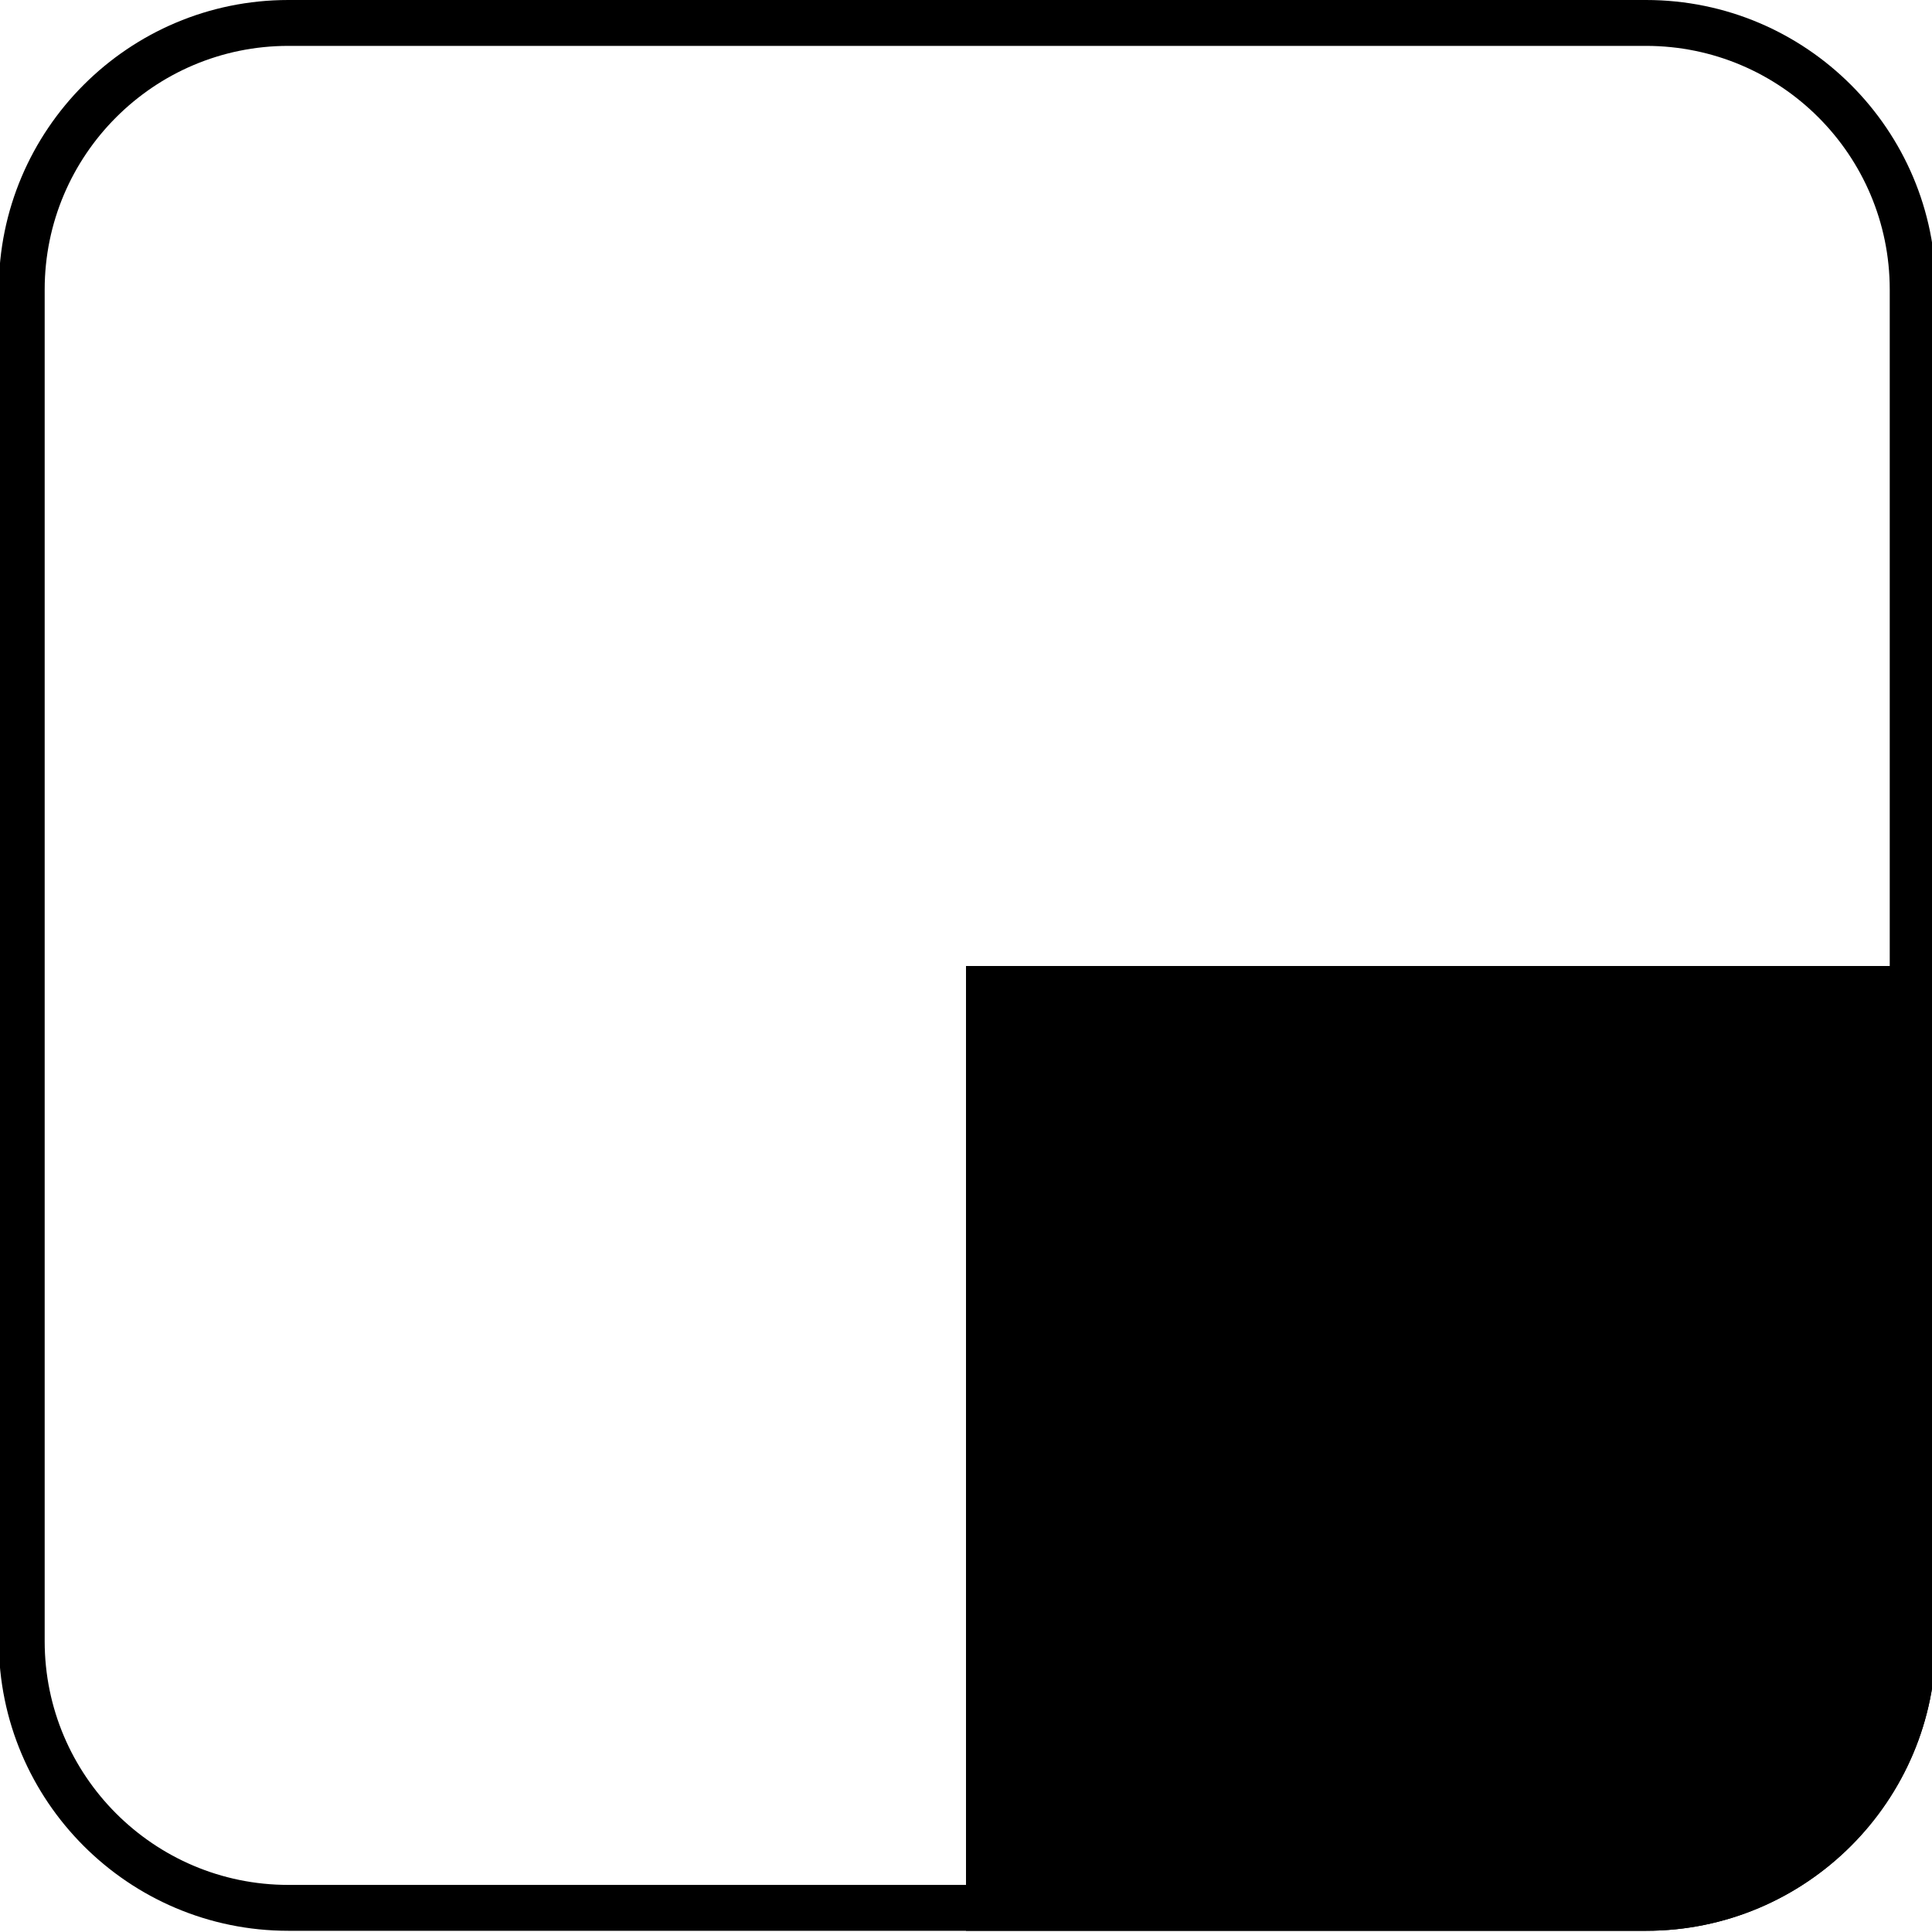
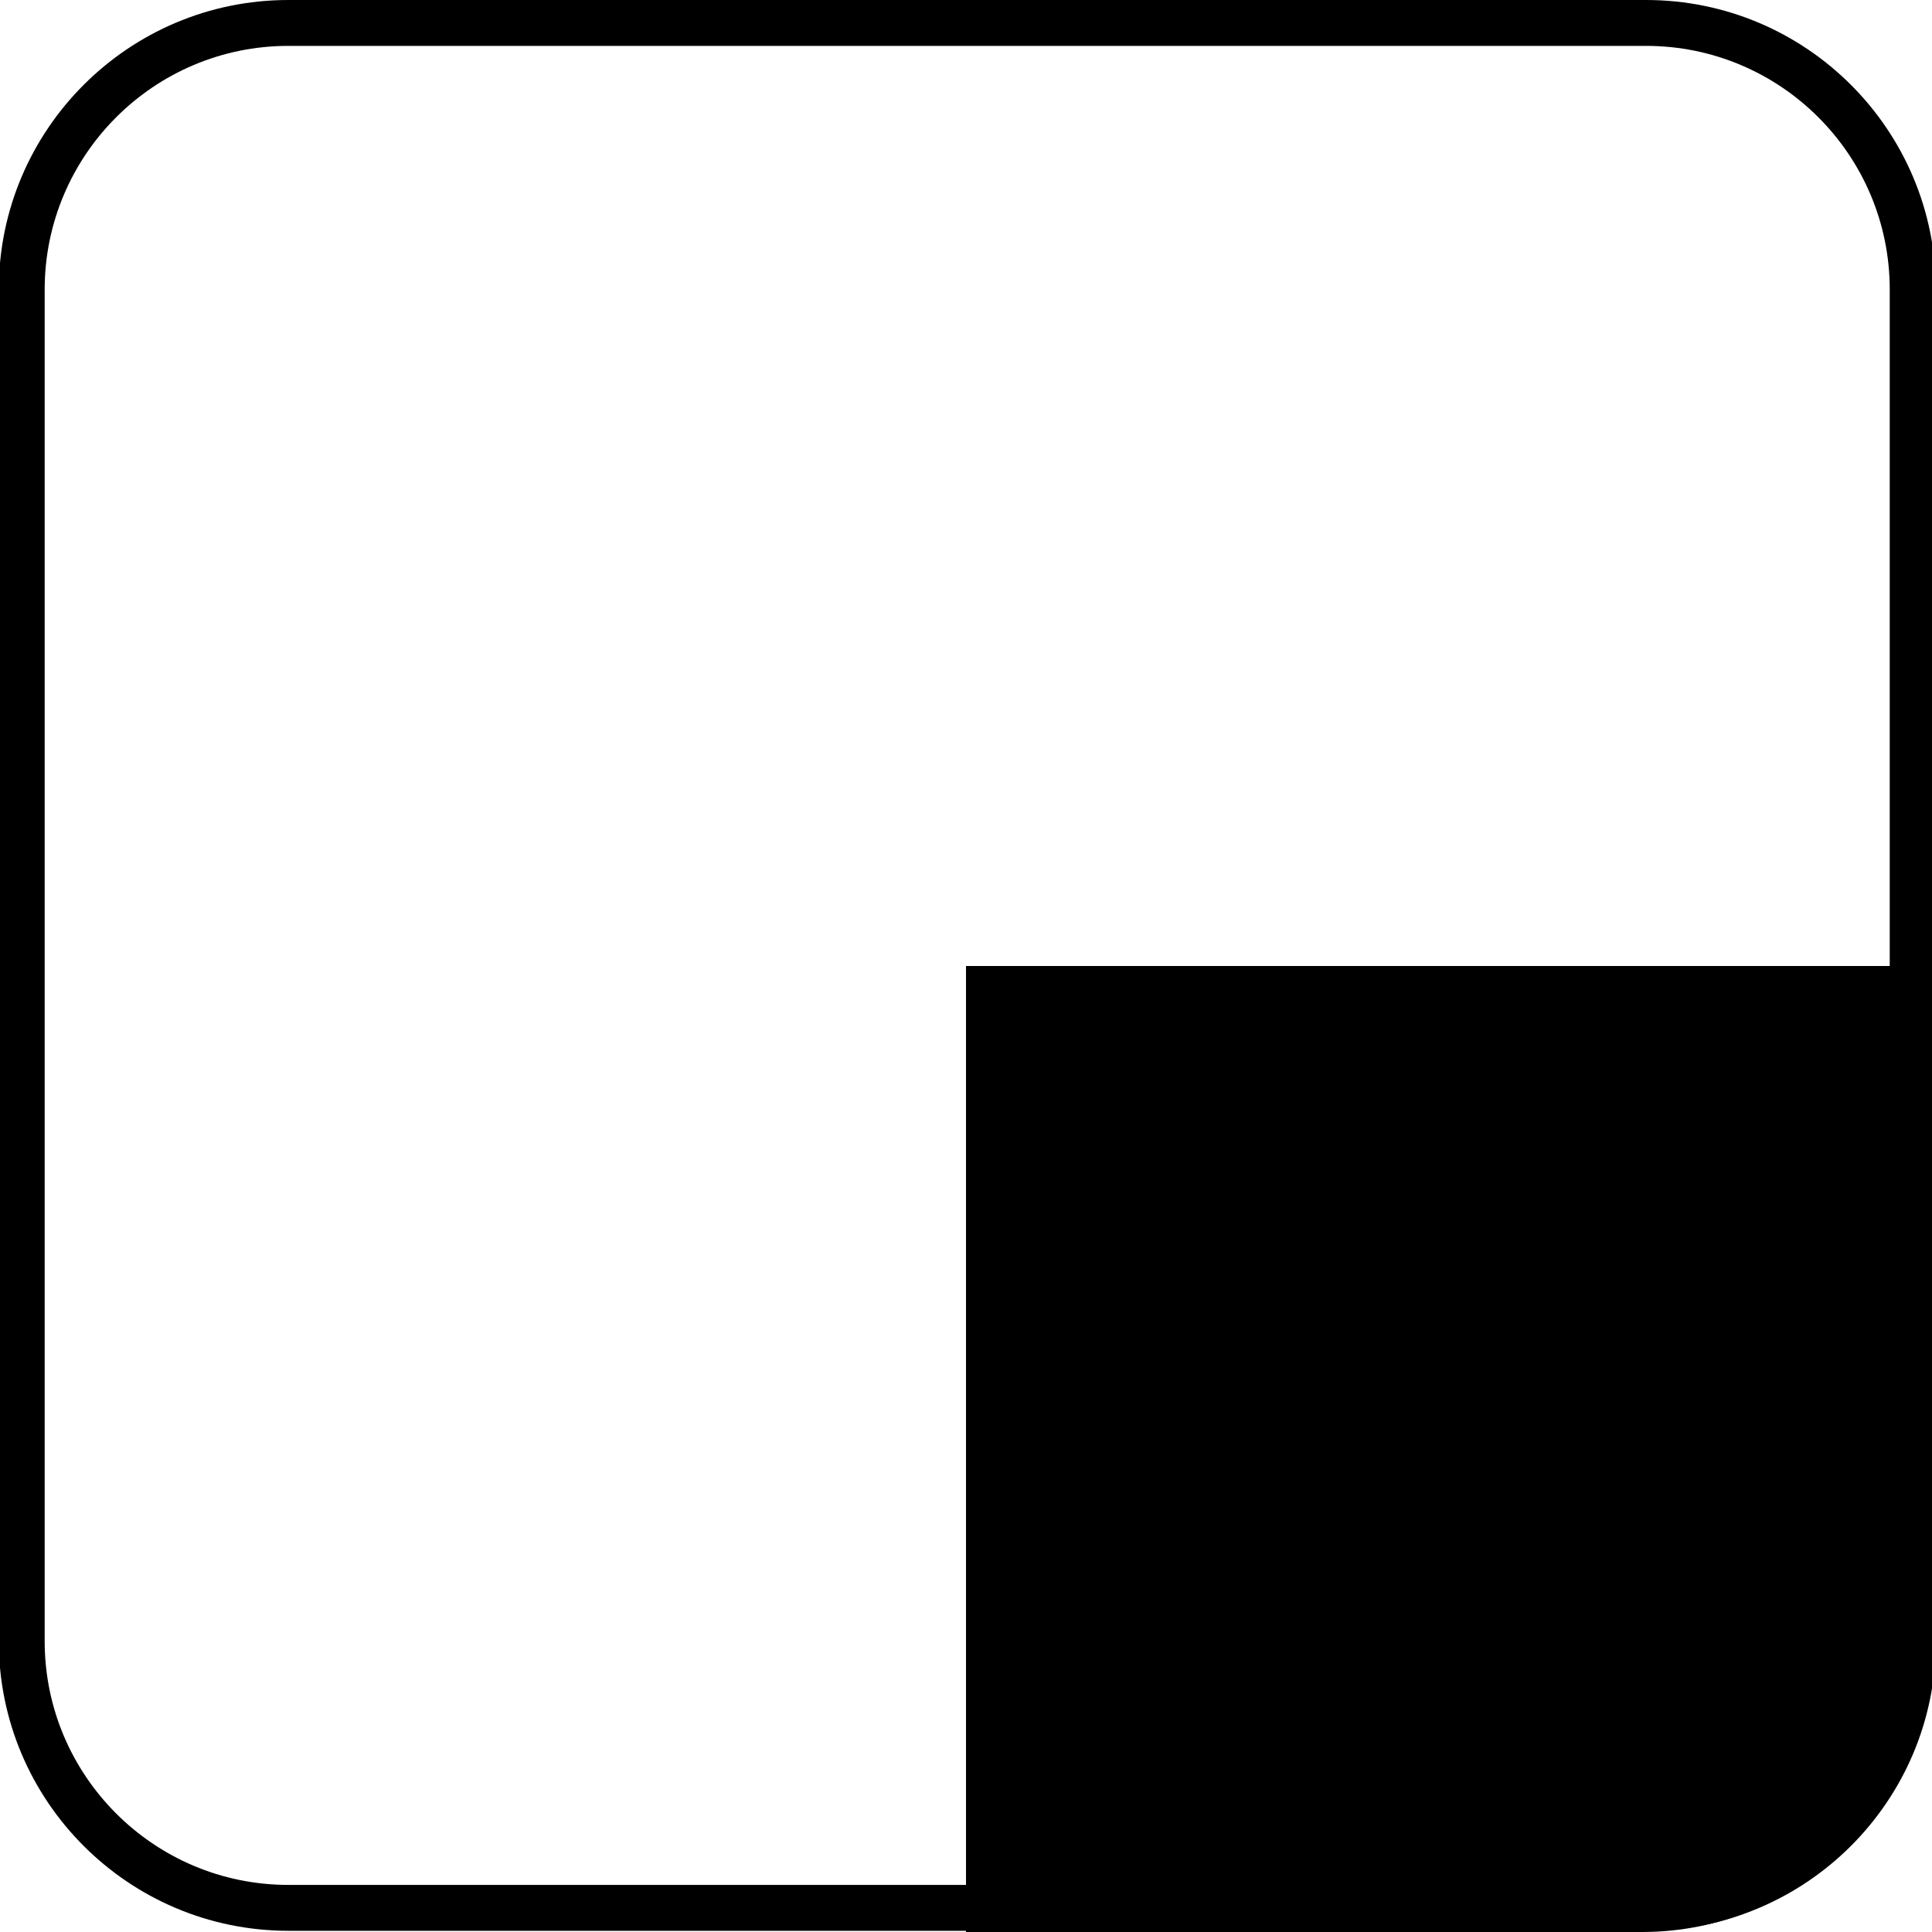
<svg xmlns="http://www.w3.org/2000/svg" width="100%" height="100%" viewBox="0 0 8 8" version="1.1" xml:space="preserve" style="fill-rule:evenodd;clip-rule:evenodd;stroke-linejoin:round;stroke-miterlimit:2;">
  <g>
-     <g>
-       <clipPath id="_clip1">
-         <path d="M8.016,1.199C8.016,0.538 7.479,0 6.816,0L1.194,0C0.532,0 -0.005,0.538 -0.005,1.199L-0.005,6.796C-0.005,7.457 0.532,7.995 1.194,7.995L6.816,7.995C7.479,7.995 8.016,7.457 8.016,6.796L8.016,1.199Z" />
-       </clipPath>
-       <g clip-path="url(#_clip1)">
-         <g>
-           <rect x="4" y="4" width="4" height="4" />
-         </g>
-       </g>
-     </g>
-     <path d="M8.016,1.199L8.016,6.796C8.016,7.457 7.479,7.995 6.816,7.995L1.194,7.995C0.532,7.995 -0.005,7.457 -0.005,6.796L-0.005,1.199C-0.005,0.538 0.532,0 1.194,0L6.816,0C7.479,0 8.016,0.538 8.016,1.199ZM7.825,1.199C7.825,0.642 7.373,0.19 6.816,0.19L1.194,0.19C0.637,0.19 0.185,0.643 0.185,1.199L0.185,6.796C0.185,7.352 0.637,7.805 1.194,7.805L6.816,7.805C7.373,7.805 7.825,7.352 7.825,6.796L7.825,1.199Z" />
+     <path d="M4,4L8,4L8,6.8C8,7.118 7.874,7.423 7.649,7.649C7.423,7.874 7.118,8 6.8,8L4,8L4,4Z" />
  </g>
+   <path d="M8.016,1.199L8.016,6.796C8.016,7.457 7.479,7.995 6.816,7.995L1.194,7.995C0.532,7.995 -0.005,7.457 -0.005,6.796L-0.005,1.199C-0.005,0.538 0.532,0 1.194,0L6.816,0C7.479,0 8.016,0.538 8.016,1.199M7.825,1.199C7.825,0.642 7.373,0.19 6.816,0.19L1.194,0.19C0.637,0.19 0.185,0.643 0.185,1.199L0.185,6.796C0.185,7.352 0.637,7.805 1.194,7.805L6.816,7.805C7.373,7.805 7.825,7.352 7.825,6.796L7.825,1.199Z" />
</svg>
